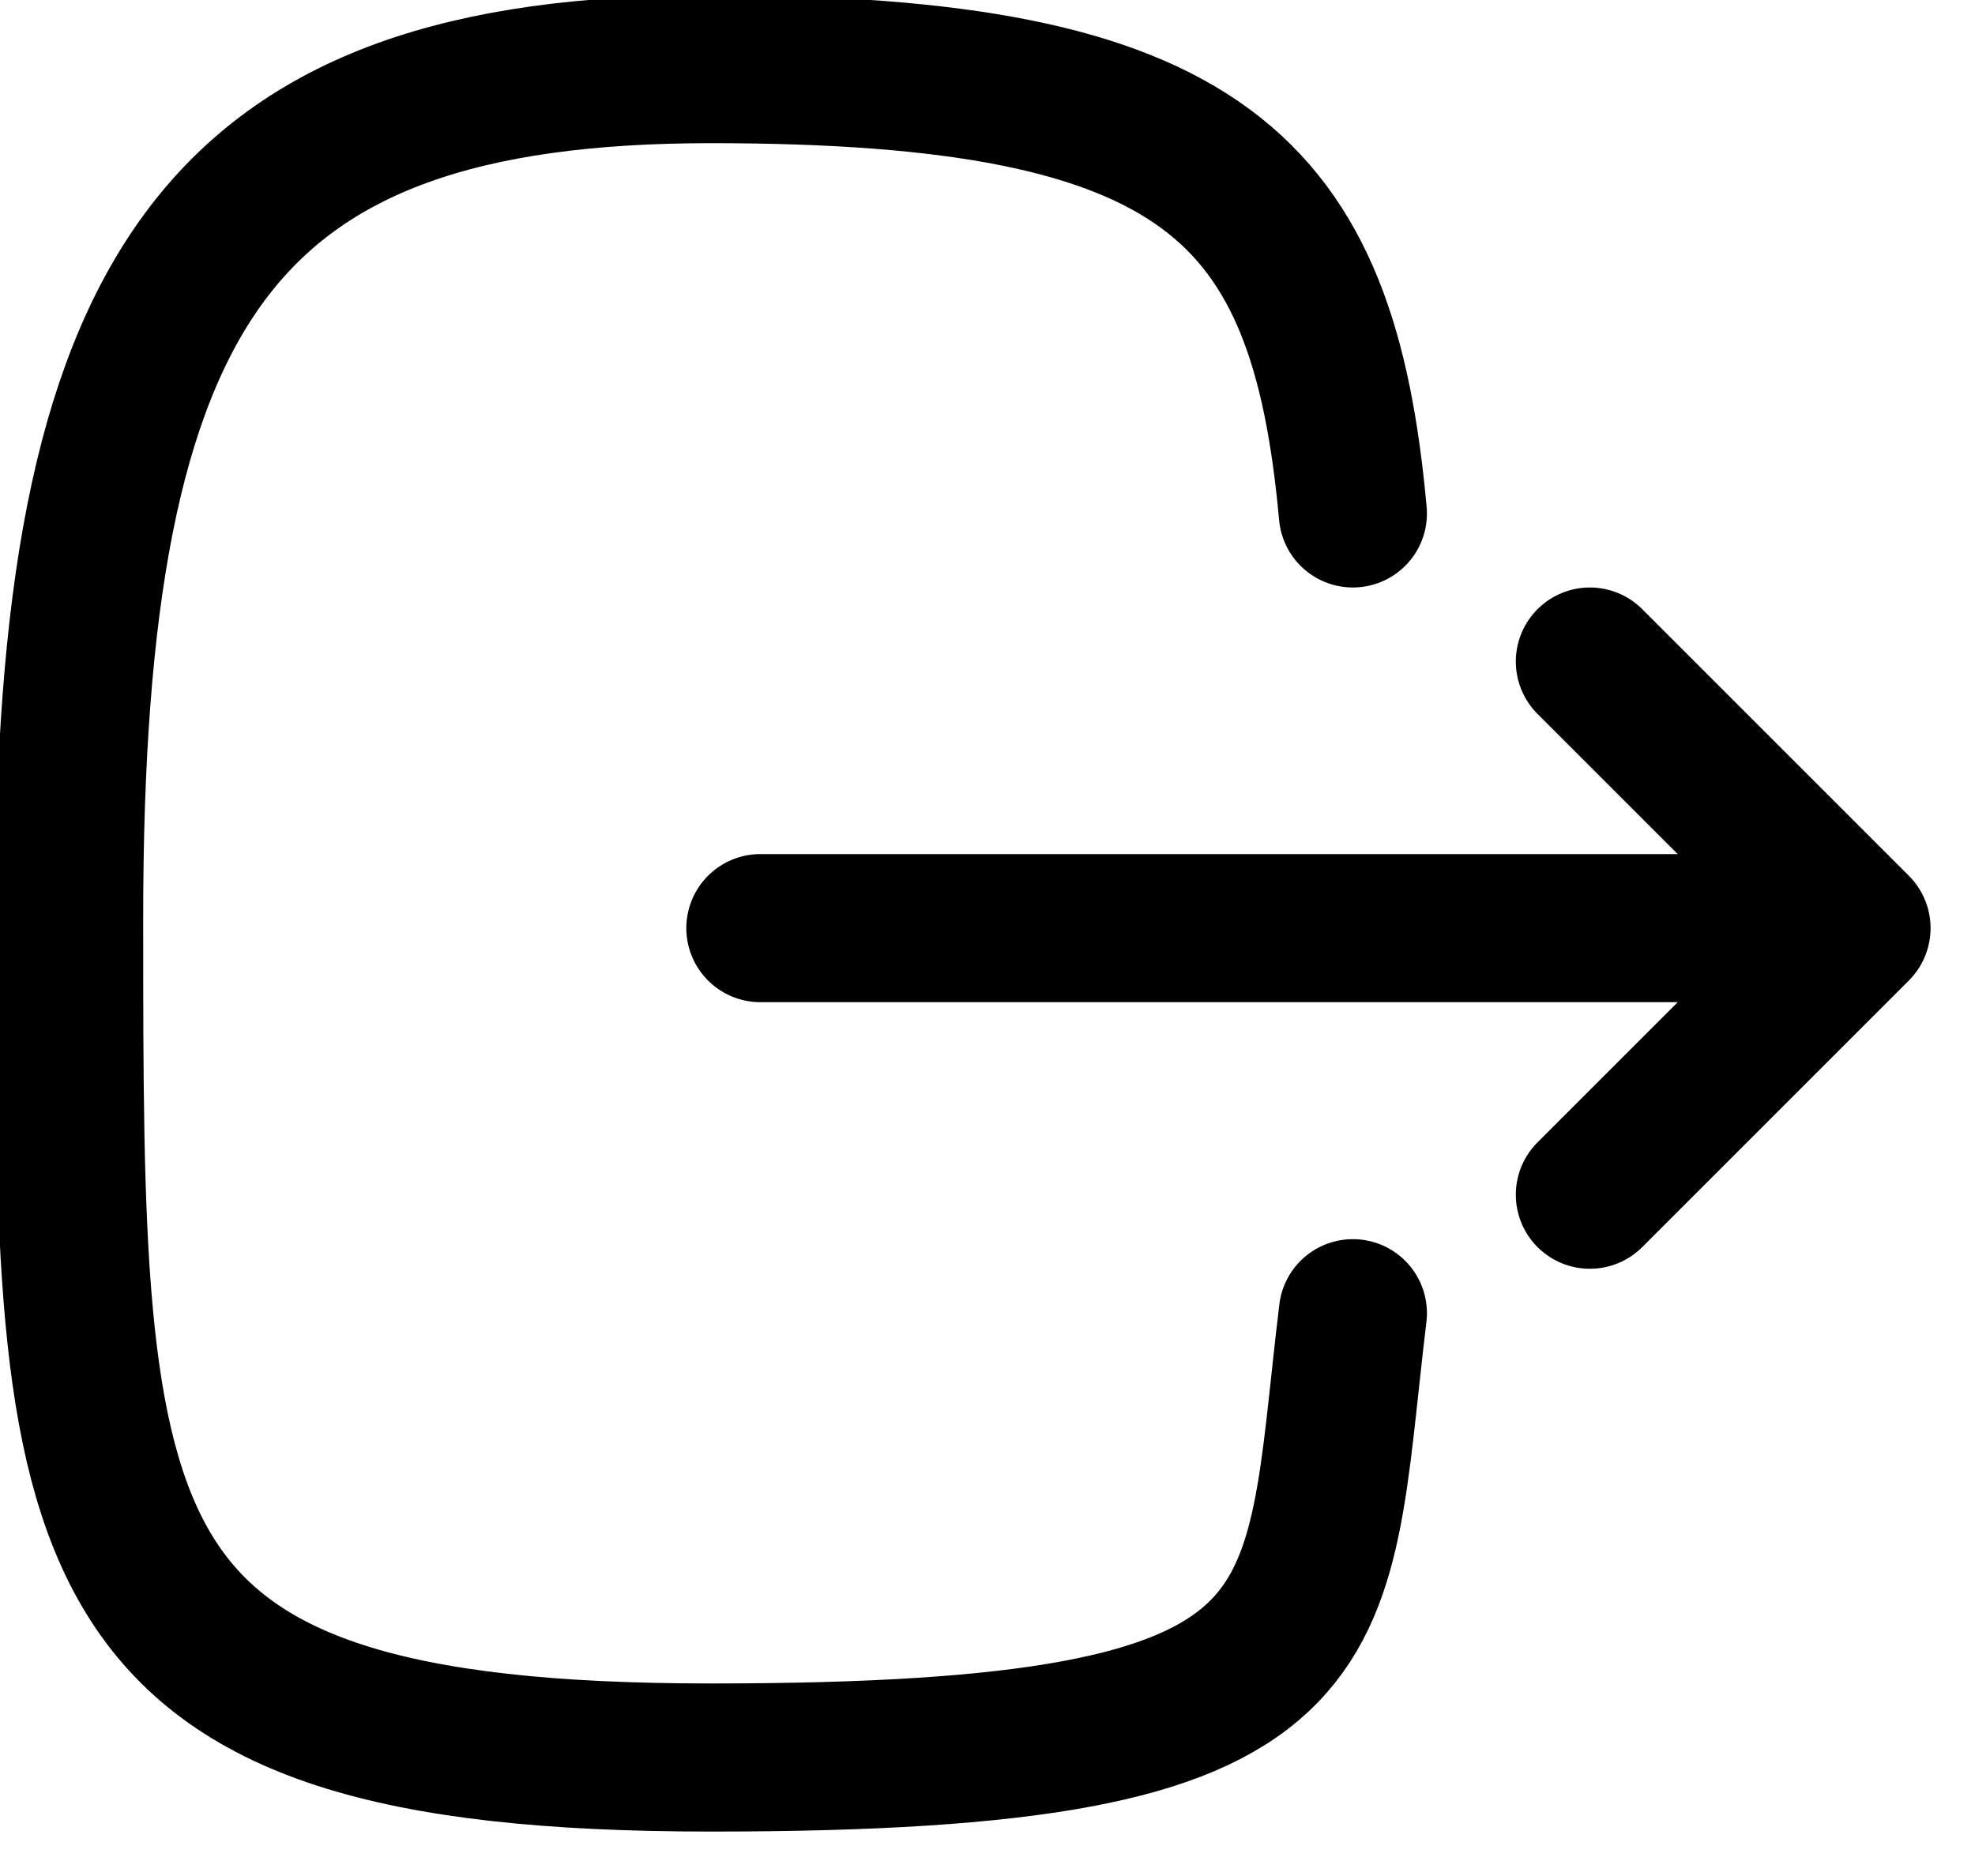
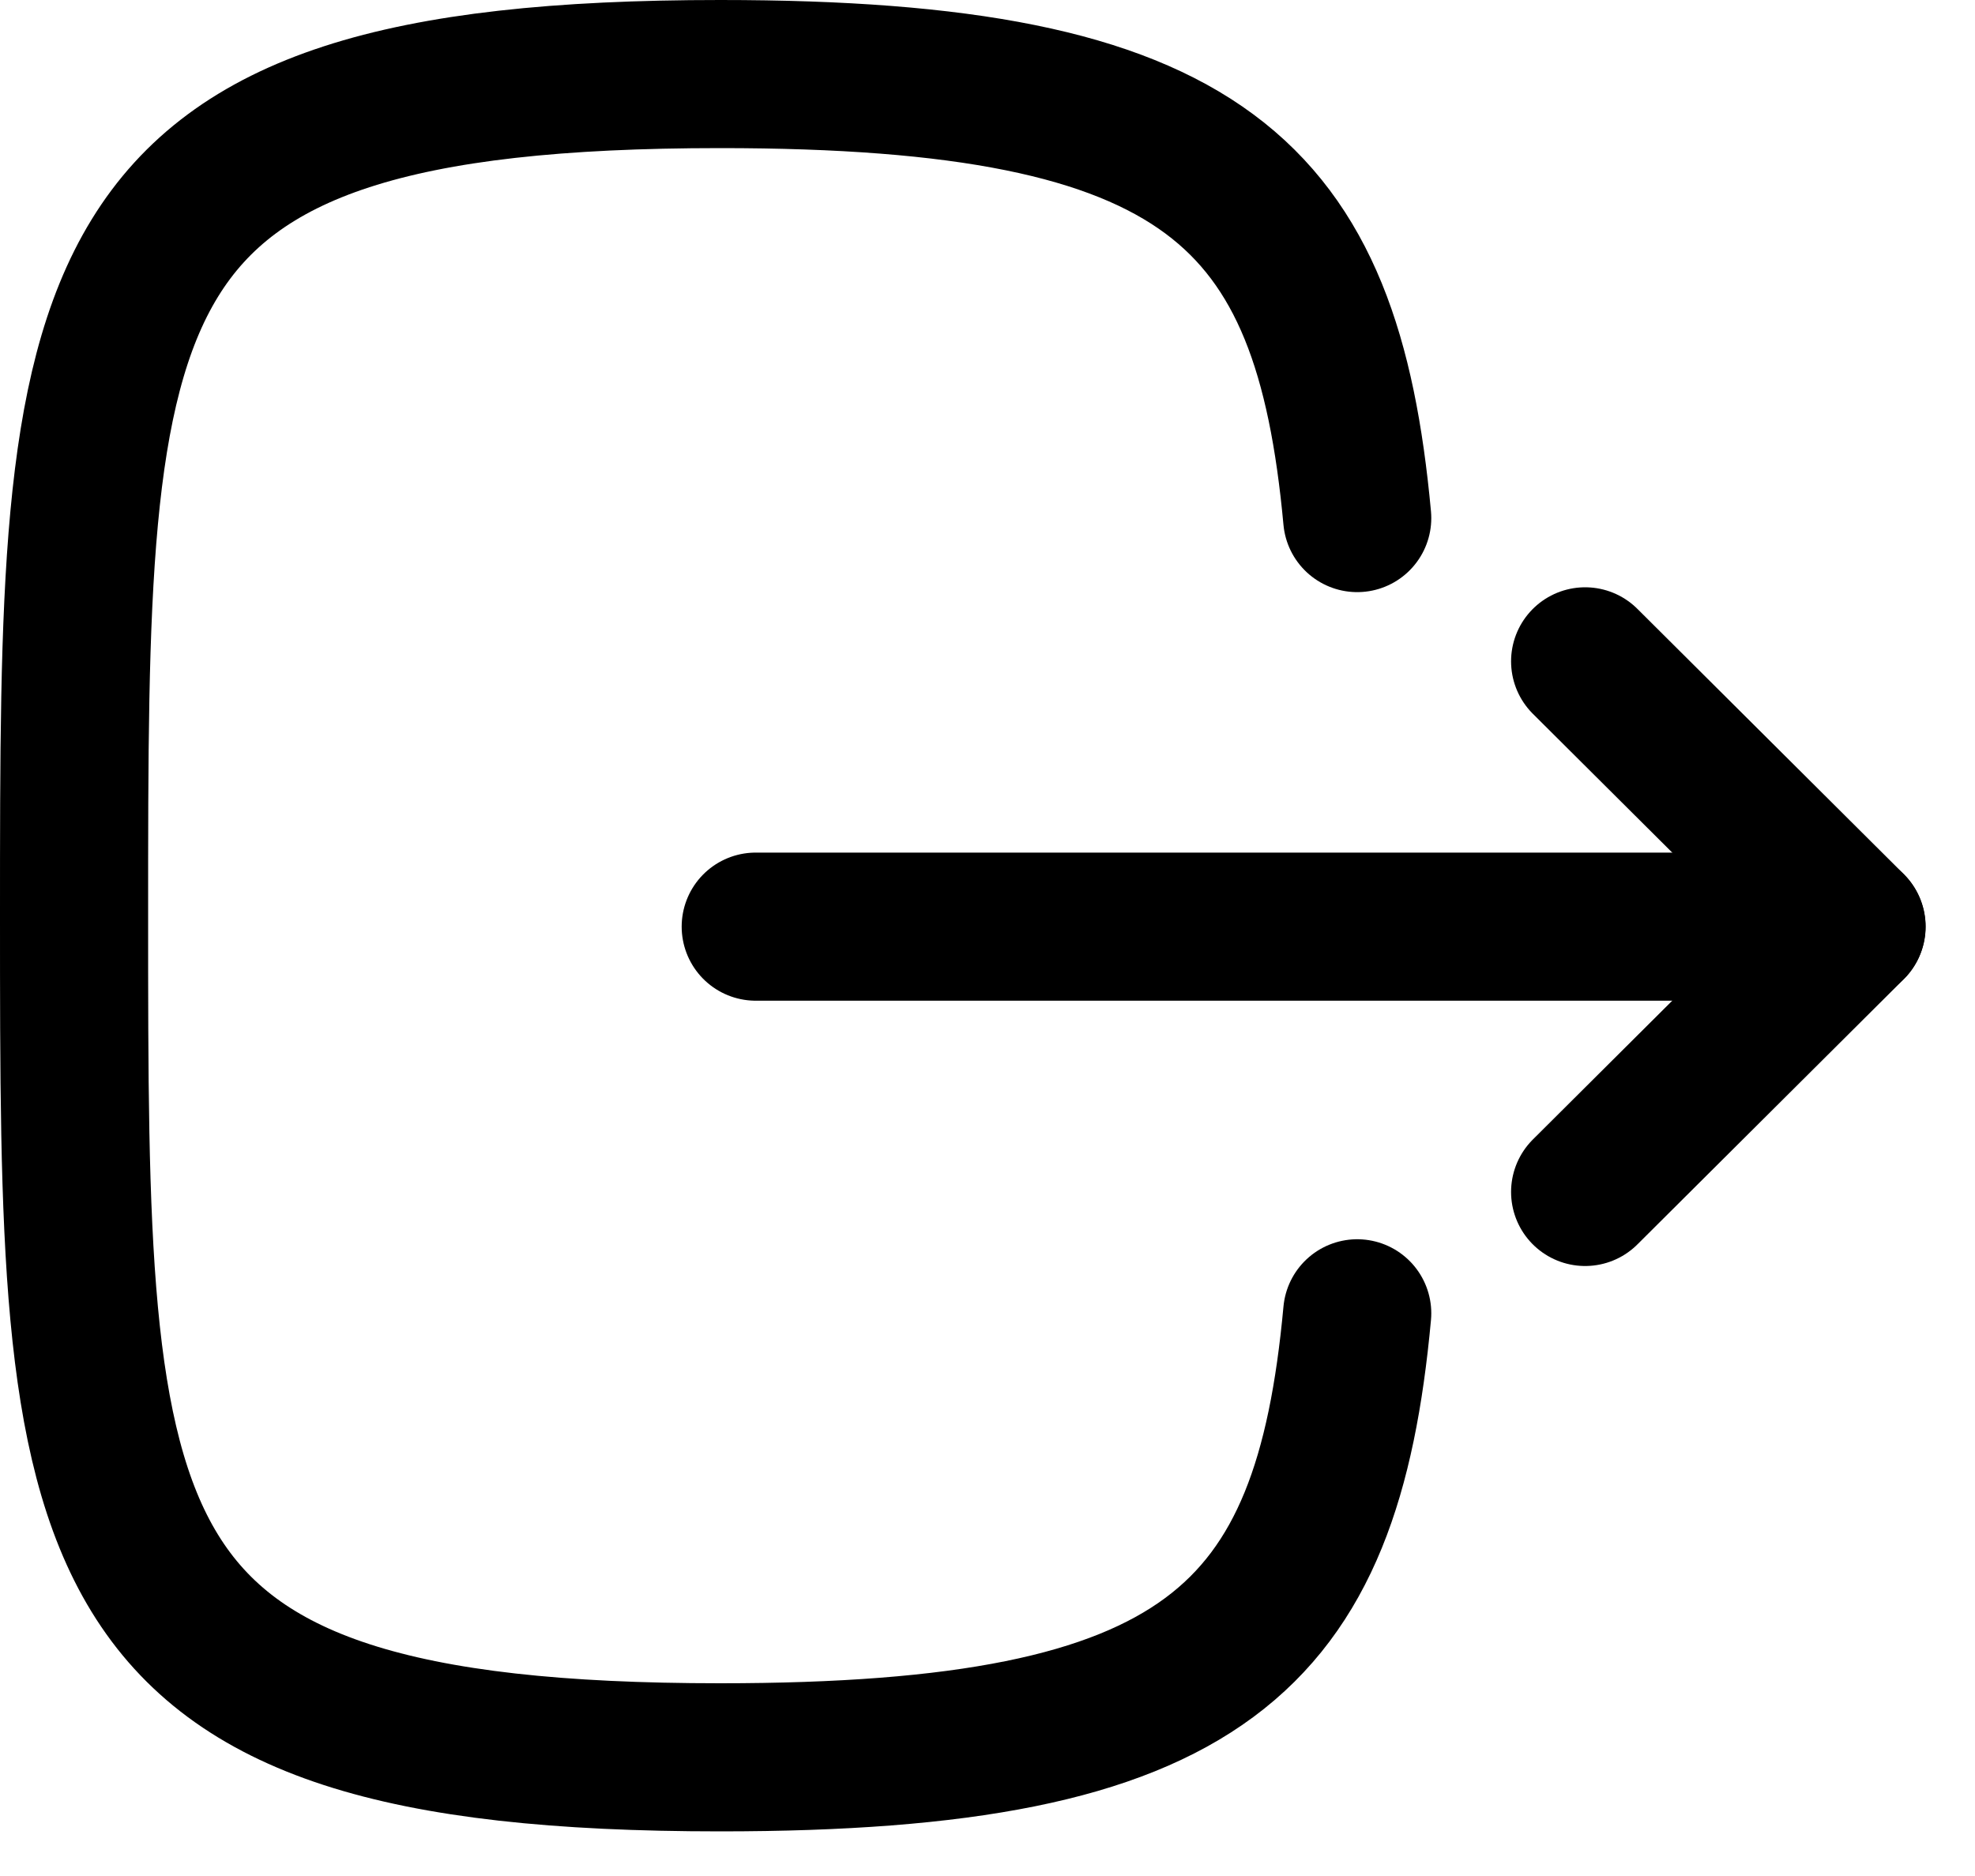
- <svg xmlns="http://www.w3.org/2000/svg" viewBox="0 0 20 19" fill="none" stroke="currentColor">
-   <path stroke-linecap="round" stroke-linejoin="round" stroke-width="1.5" d="M18.7,9.4H7.7" />
-   <path stroke-linecap="round" stroke-linejoin="round" stroke-width="1.5" d="M16.1,6.7l2.7,2.7-2.7,2.7" />
-   <path stroke-linecap="round" stroke-linejoin="round" stroke-width="1.5" d="M13.7,5.2c-.3-3.3-1.5-4.5-6.5-4.5S.7,2.9.7,9.3s0,8.5,6.5,8.5,6.1-1.2,6.5-4.5" />
+ <svg xmlns="http://www.w3.org/2000/svg" width="20" height="19" viewBox="0 0 20 19" fill="none">
+   <path d="M18.749 9.385H7.653" stroke="currentColor" stroke-width="1.5" stroke-linecap="round" stroke-linejoin="round" />
+   <path d="M16.052 6.698L18.75 9.385L16.052 12.072" stroke="currentColor" stroke-width="1.5" stroke-linecap="round" stroke-linejoin="round" />
+   <path d="M13.744 5.247C13.44 1.948 12.205 0.75 7.293 0.75C0.75 0.75 0.75 2.879 0.75 9.274C0.75 15.669 0.75 17.798 7.293 17.798C12.205 17.798 13.44 16.6 13.744 13.301" stroke="currentColor" stroke-width="1.5" stroke-linecap="round" stroke-linejoin="round" />
</svg>
